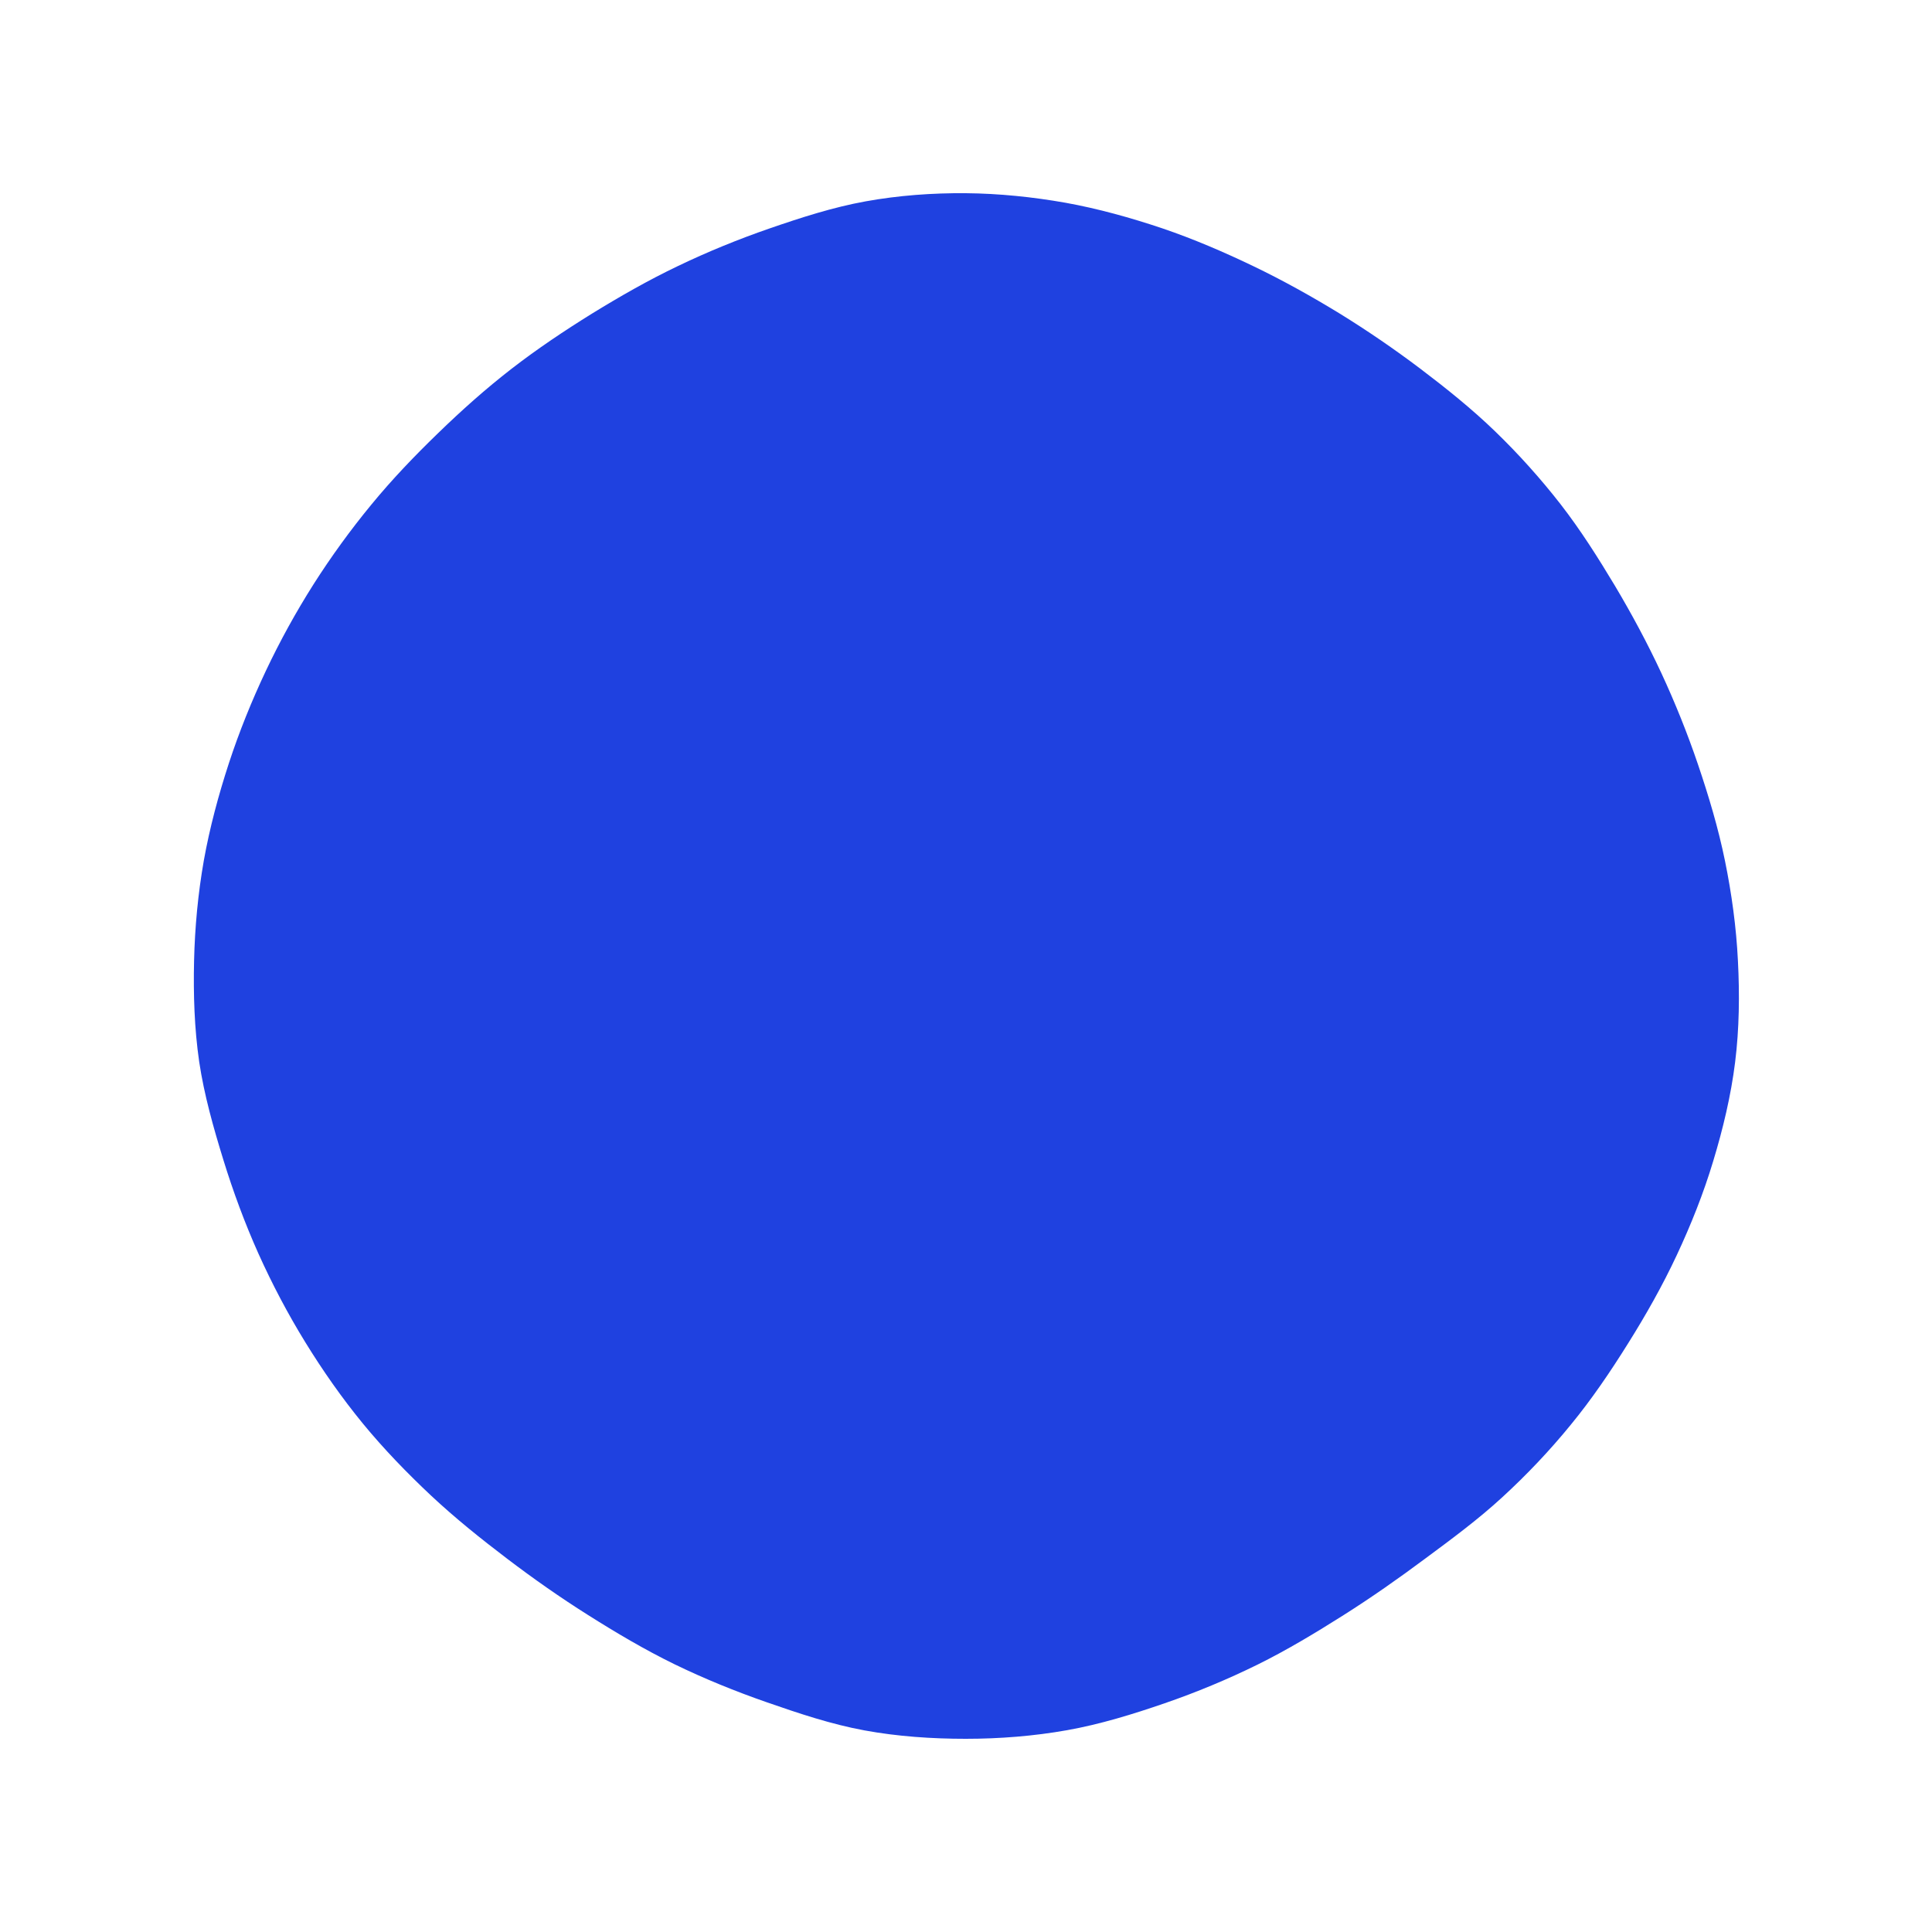
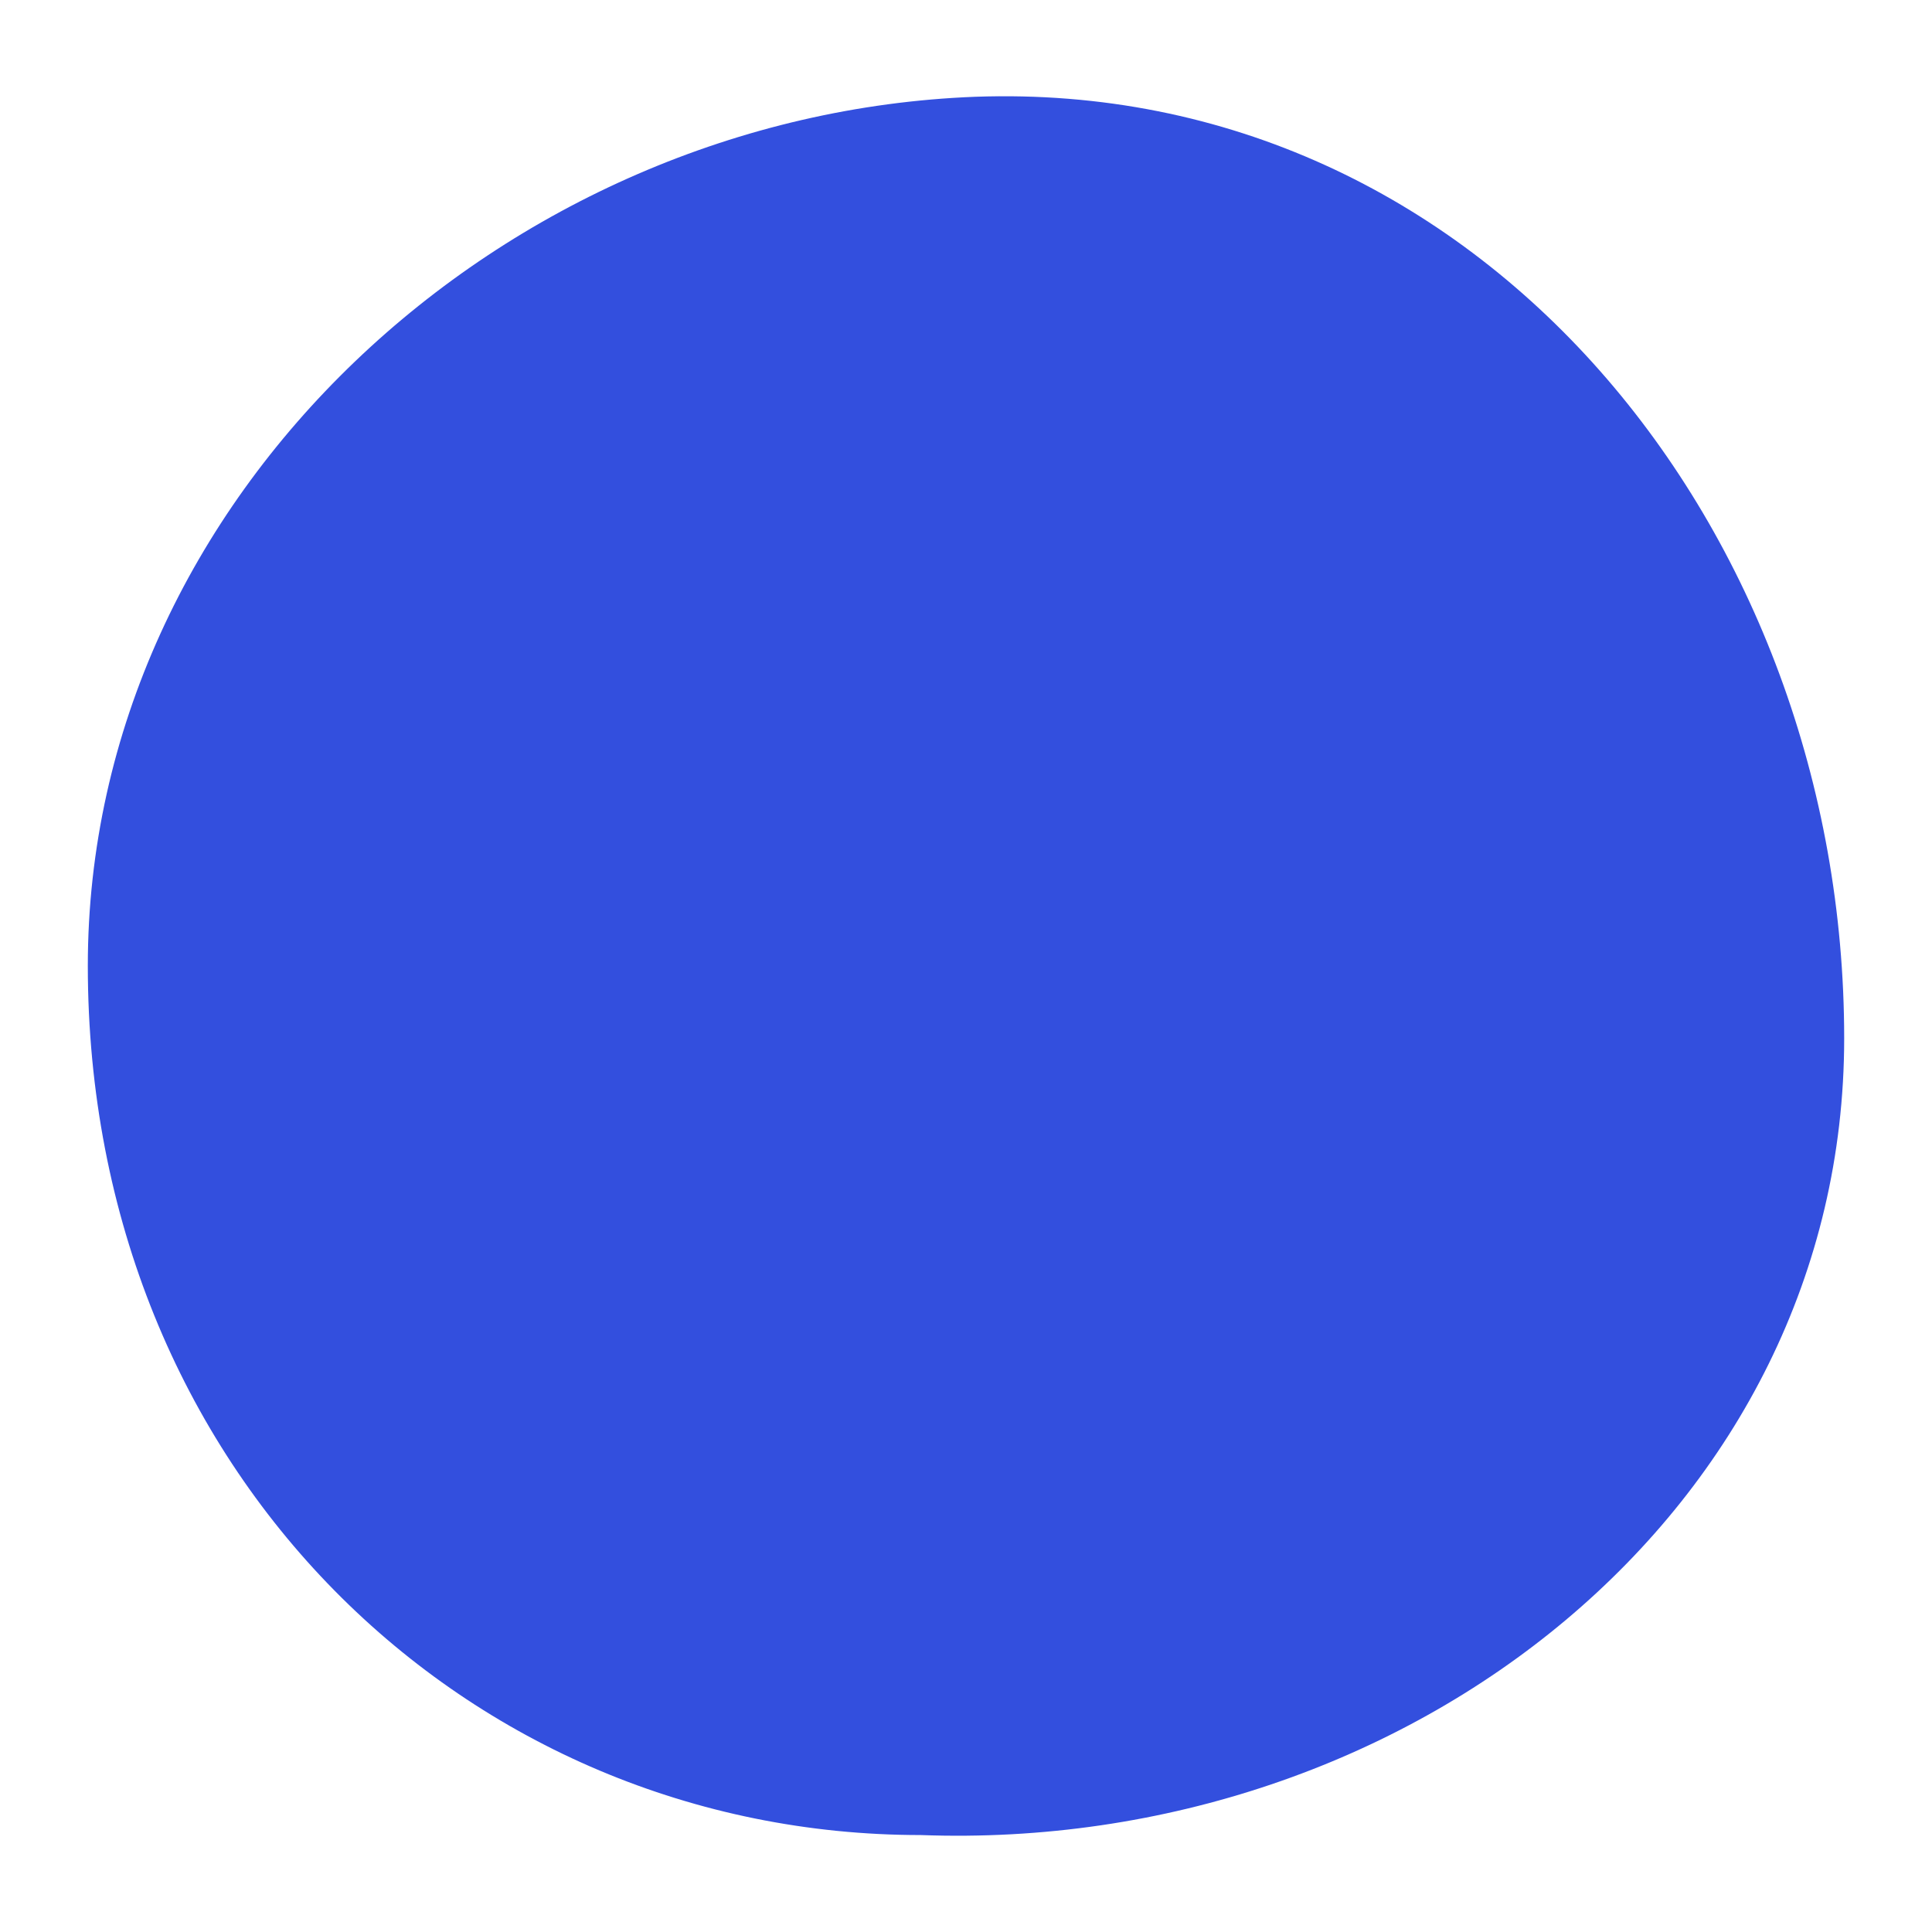
- <svg xmlns="http://www.w3.org/2000/svg" viewBox="0 0 200 200" role="img" aria-label="Blue Yolk">
-   <path d="M179.91 99.47C180.09 102.94 180.05 106.49 179.62 109.95C179.19 113.41 178.36 116.87 177.35 120.20C176.35 123.53 175.04 126.81 173.57 129.95C172.10 133.09 170.38 136.13 168.55 139.05C166.72 141.98 164.77 144.86 162.59 147.51C160.42 150.17 158.03 152.69 155.51 155.00C153.00 157.31 150.23 159.35 147.49 161.38C144.75 163.42 141.97 165.37 139.08 167.20C136.20 169.02 133.24 170.81 130.16 172.33C127.07 173.85 123.85 175.19 120.57 176.32C117.29 177.45 113.89 178.50 110.46 179.11C107.03 179.72 103.47 180.00 99.98 180.00C96.48 180.00 92.92 179.76 89.49 179.13C86.06 178.50 82.69 177.37 79.41 176.23C76.13 175.09 72.91 173.78 69.82 172.28C66.73 170.77 63.76 169.01 60.88 167.19C57.99 165.37 55.20 163.41 52.49 161.35C49.78 159.29 47.11 157.15 44.62 154.82C42.14 152.49 39.73 150.00 37.56 147.36C35.39 144.71 33.40 141.87 31.60 138.94C29.80 136.02 28.18 132.94 26.76 129.79C25.35 126.64 24.14 123.37 23.12 120.06C22.10 116.75 21.13 113.34 20.62 109.91C20.12 106.48 20.01 102.94 20.09 99.47C20.17 95.99 20.50 92.49 21.10 89.08C21.71 85.67 22.62 82.30 23.69 79.02C24.76 75.75 26.06 72.54 27.52 69.45C28.98 66.36 30.64 63.35 32.46 60.48C34.28 57.62 36.29 54.85 38.44 52.24C40.58 49.63 42.93 47.18 45.35 44.84C47.77 42.49 50.29 40.24 52.95 38.18C55.61 36.12 58.42 34.24 61.29 32.46C64.17 30.69 67.12 29.00 70.18 27.54C73.24 26.07 76.42 24.77 79.66 23.65C82.90 22.53 86.24 21.45 89.63 20.84C93.01 20.23 96.53 19.97 99.98 20.00C103.42 20.03 106.92 20.39 110.31 20.99C113.69 21.60 117.05 22.54 120.30 23.63C123.54 24.73 126.70 26.09 129.76 27.56C132.82 29.03 135.79 30.69 138.67 32.45C141.54 34.22 144.33 36.13 147.02 38.16C149.70 40.19 152.36 42.32 154.78 44.66C157.20 47.00 159.49 49.55 161.56 52.21C163.63 54.88 165.45 57.76 167.19 60.66C168.92 63.57 170.53 66.56 171.97 69.65C173.40 72.73 174.68 75.91 175.78 79.15C176.88 82.40 177.88 85.73 178.57 89.12C179.26 92.50 179.74 95.99 179.91 99.47Z" fill="#1F41E0" />
+ <svg xmlns="http://www.w3.org/2000/svg" viewBox="0 0 1100 1100" width="32" height="32">
+   <style>path{fill:#334FDE}@media (prefers-color-scheme:dark){path{fill:#4262FF}}</style>
+   <g transform="translate(50 54.8)">
+     <path d="M505.2 0.3C793.8 -10.0 1000.0 247.7 1000.0 536.4C1000.0 804.4 752.6 1000.3 474.2 990.0C216.5 990.0 0.0 783.8 0.0 495.1C0.0 227.1 237.1 10.6 505.2 0.3Z" />
+   </g>
</svg>
